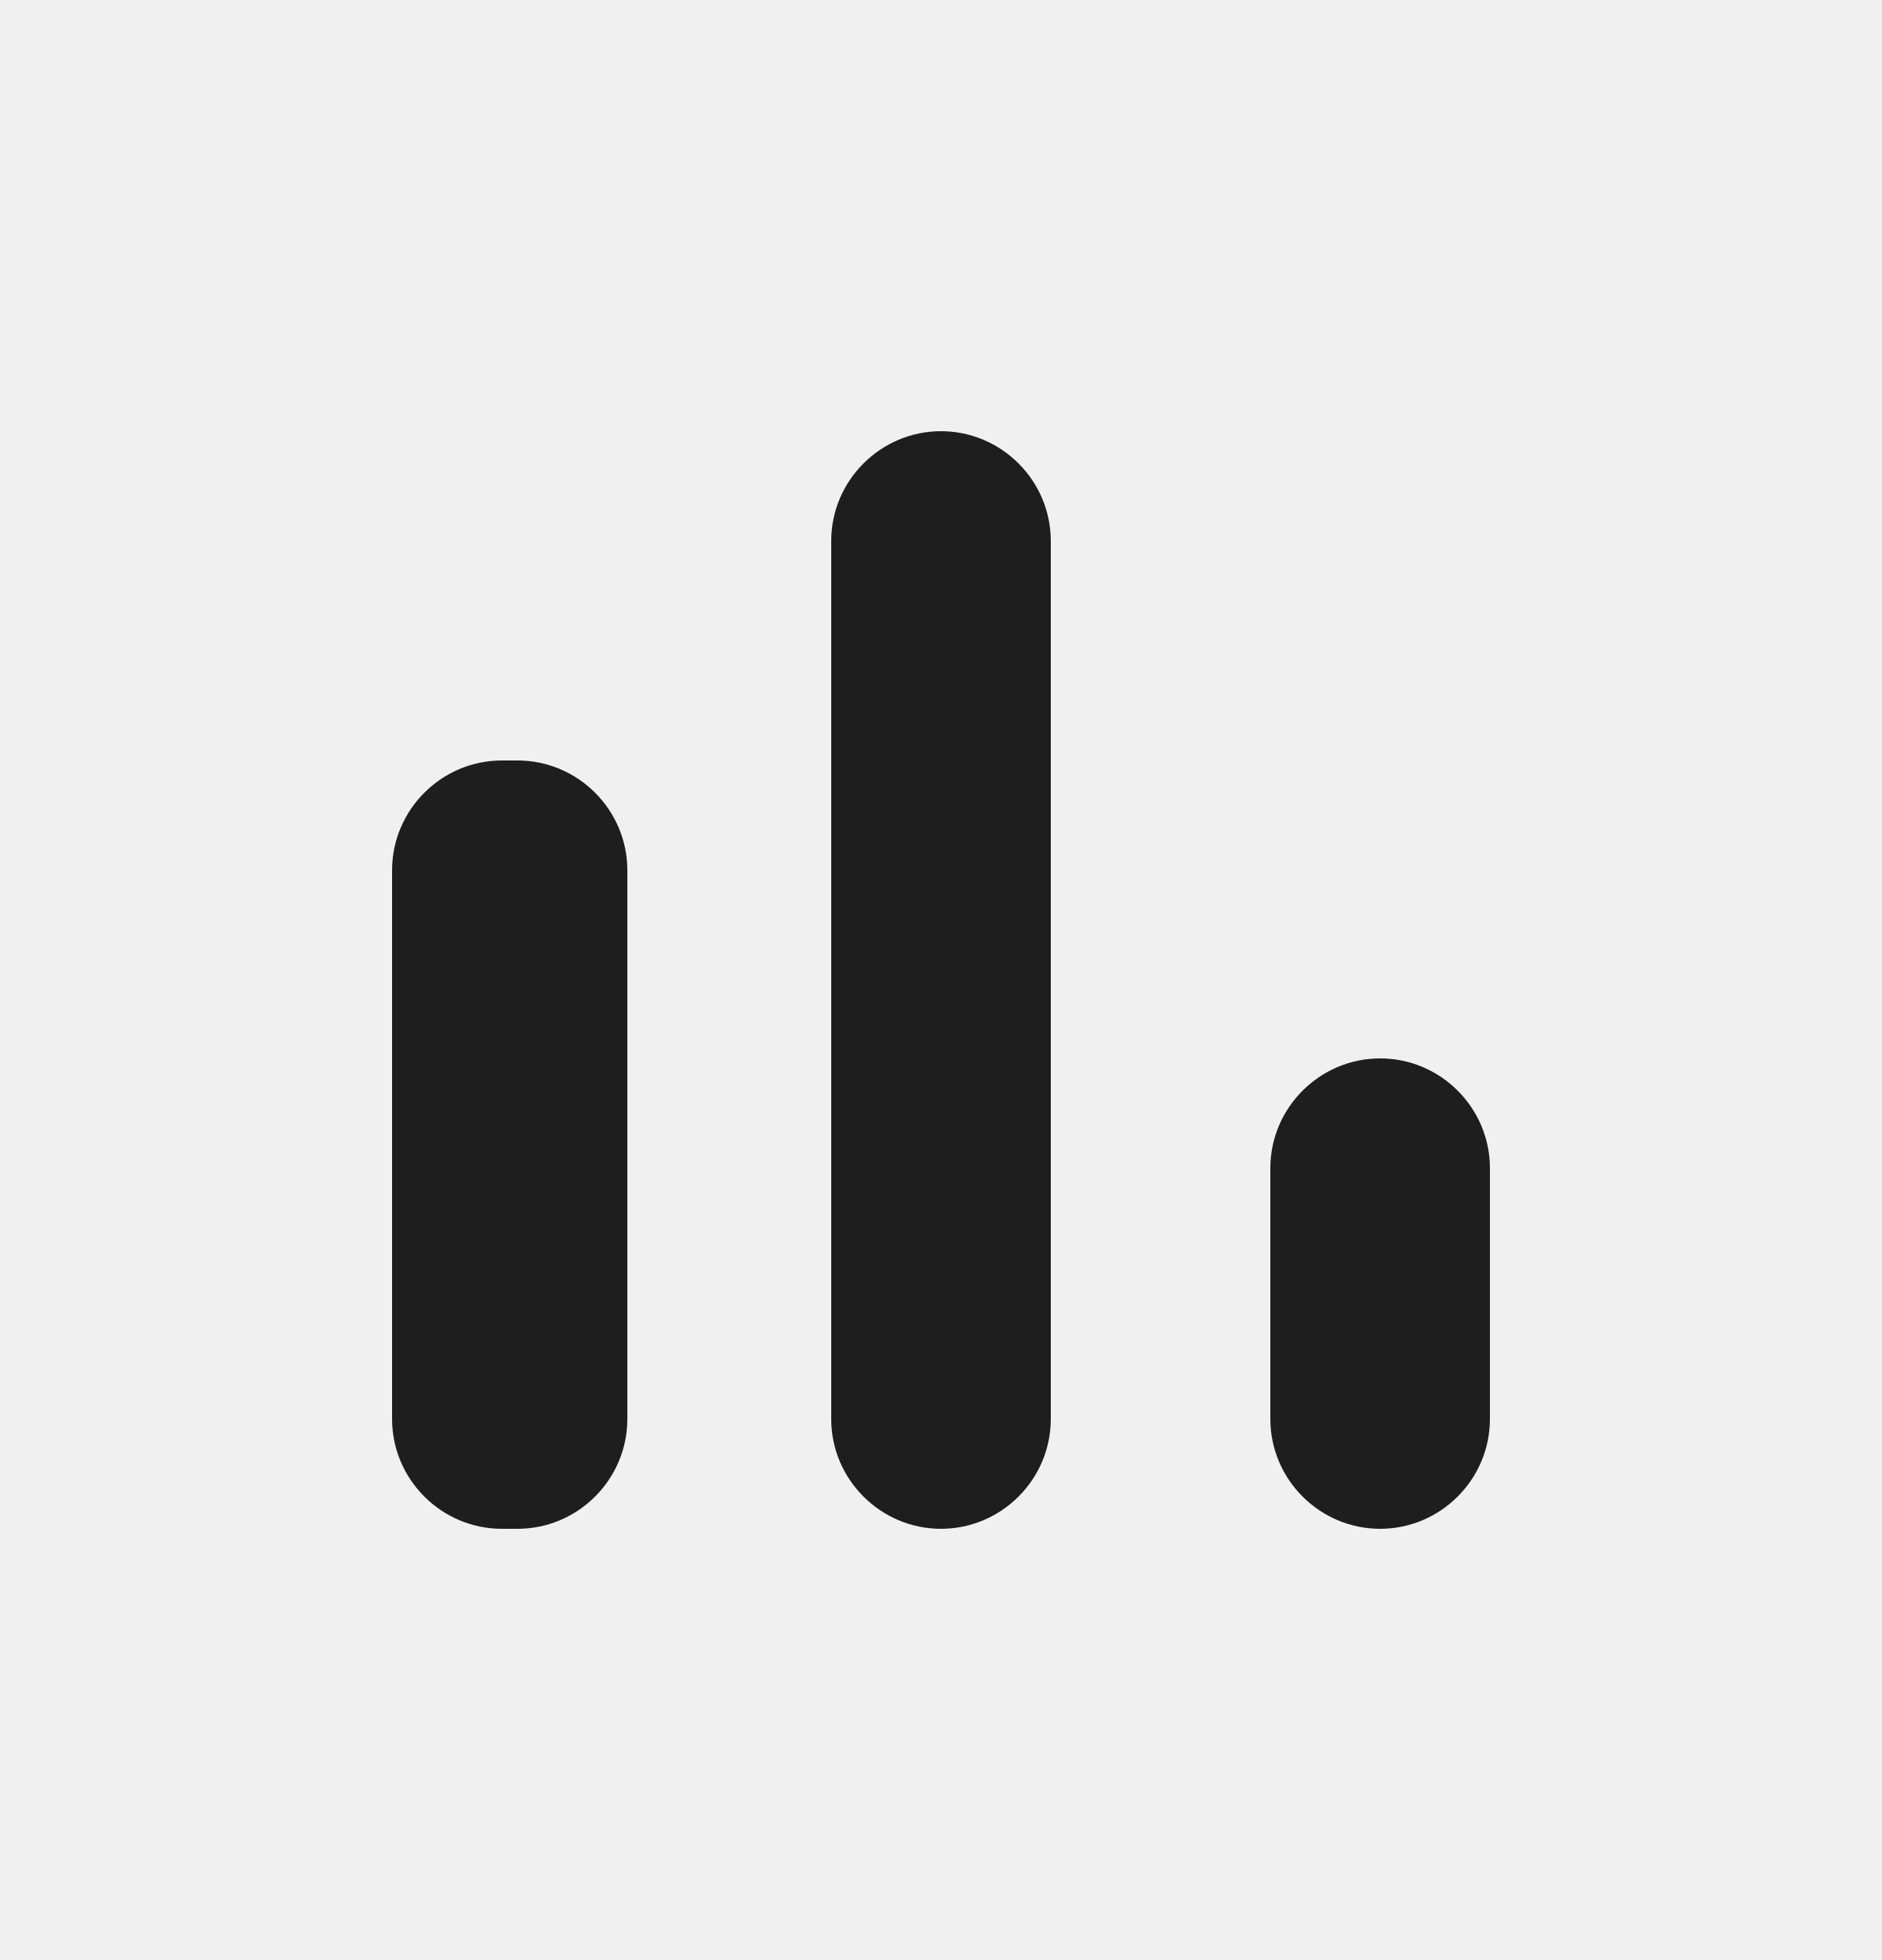
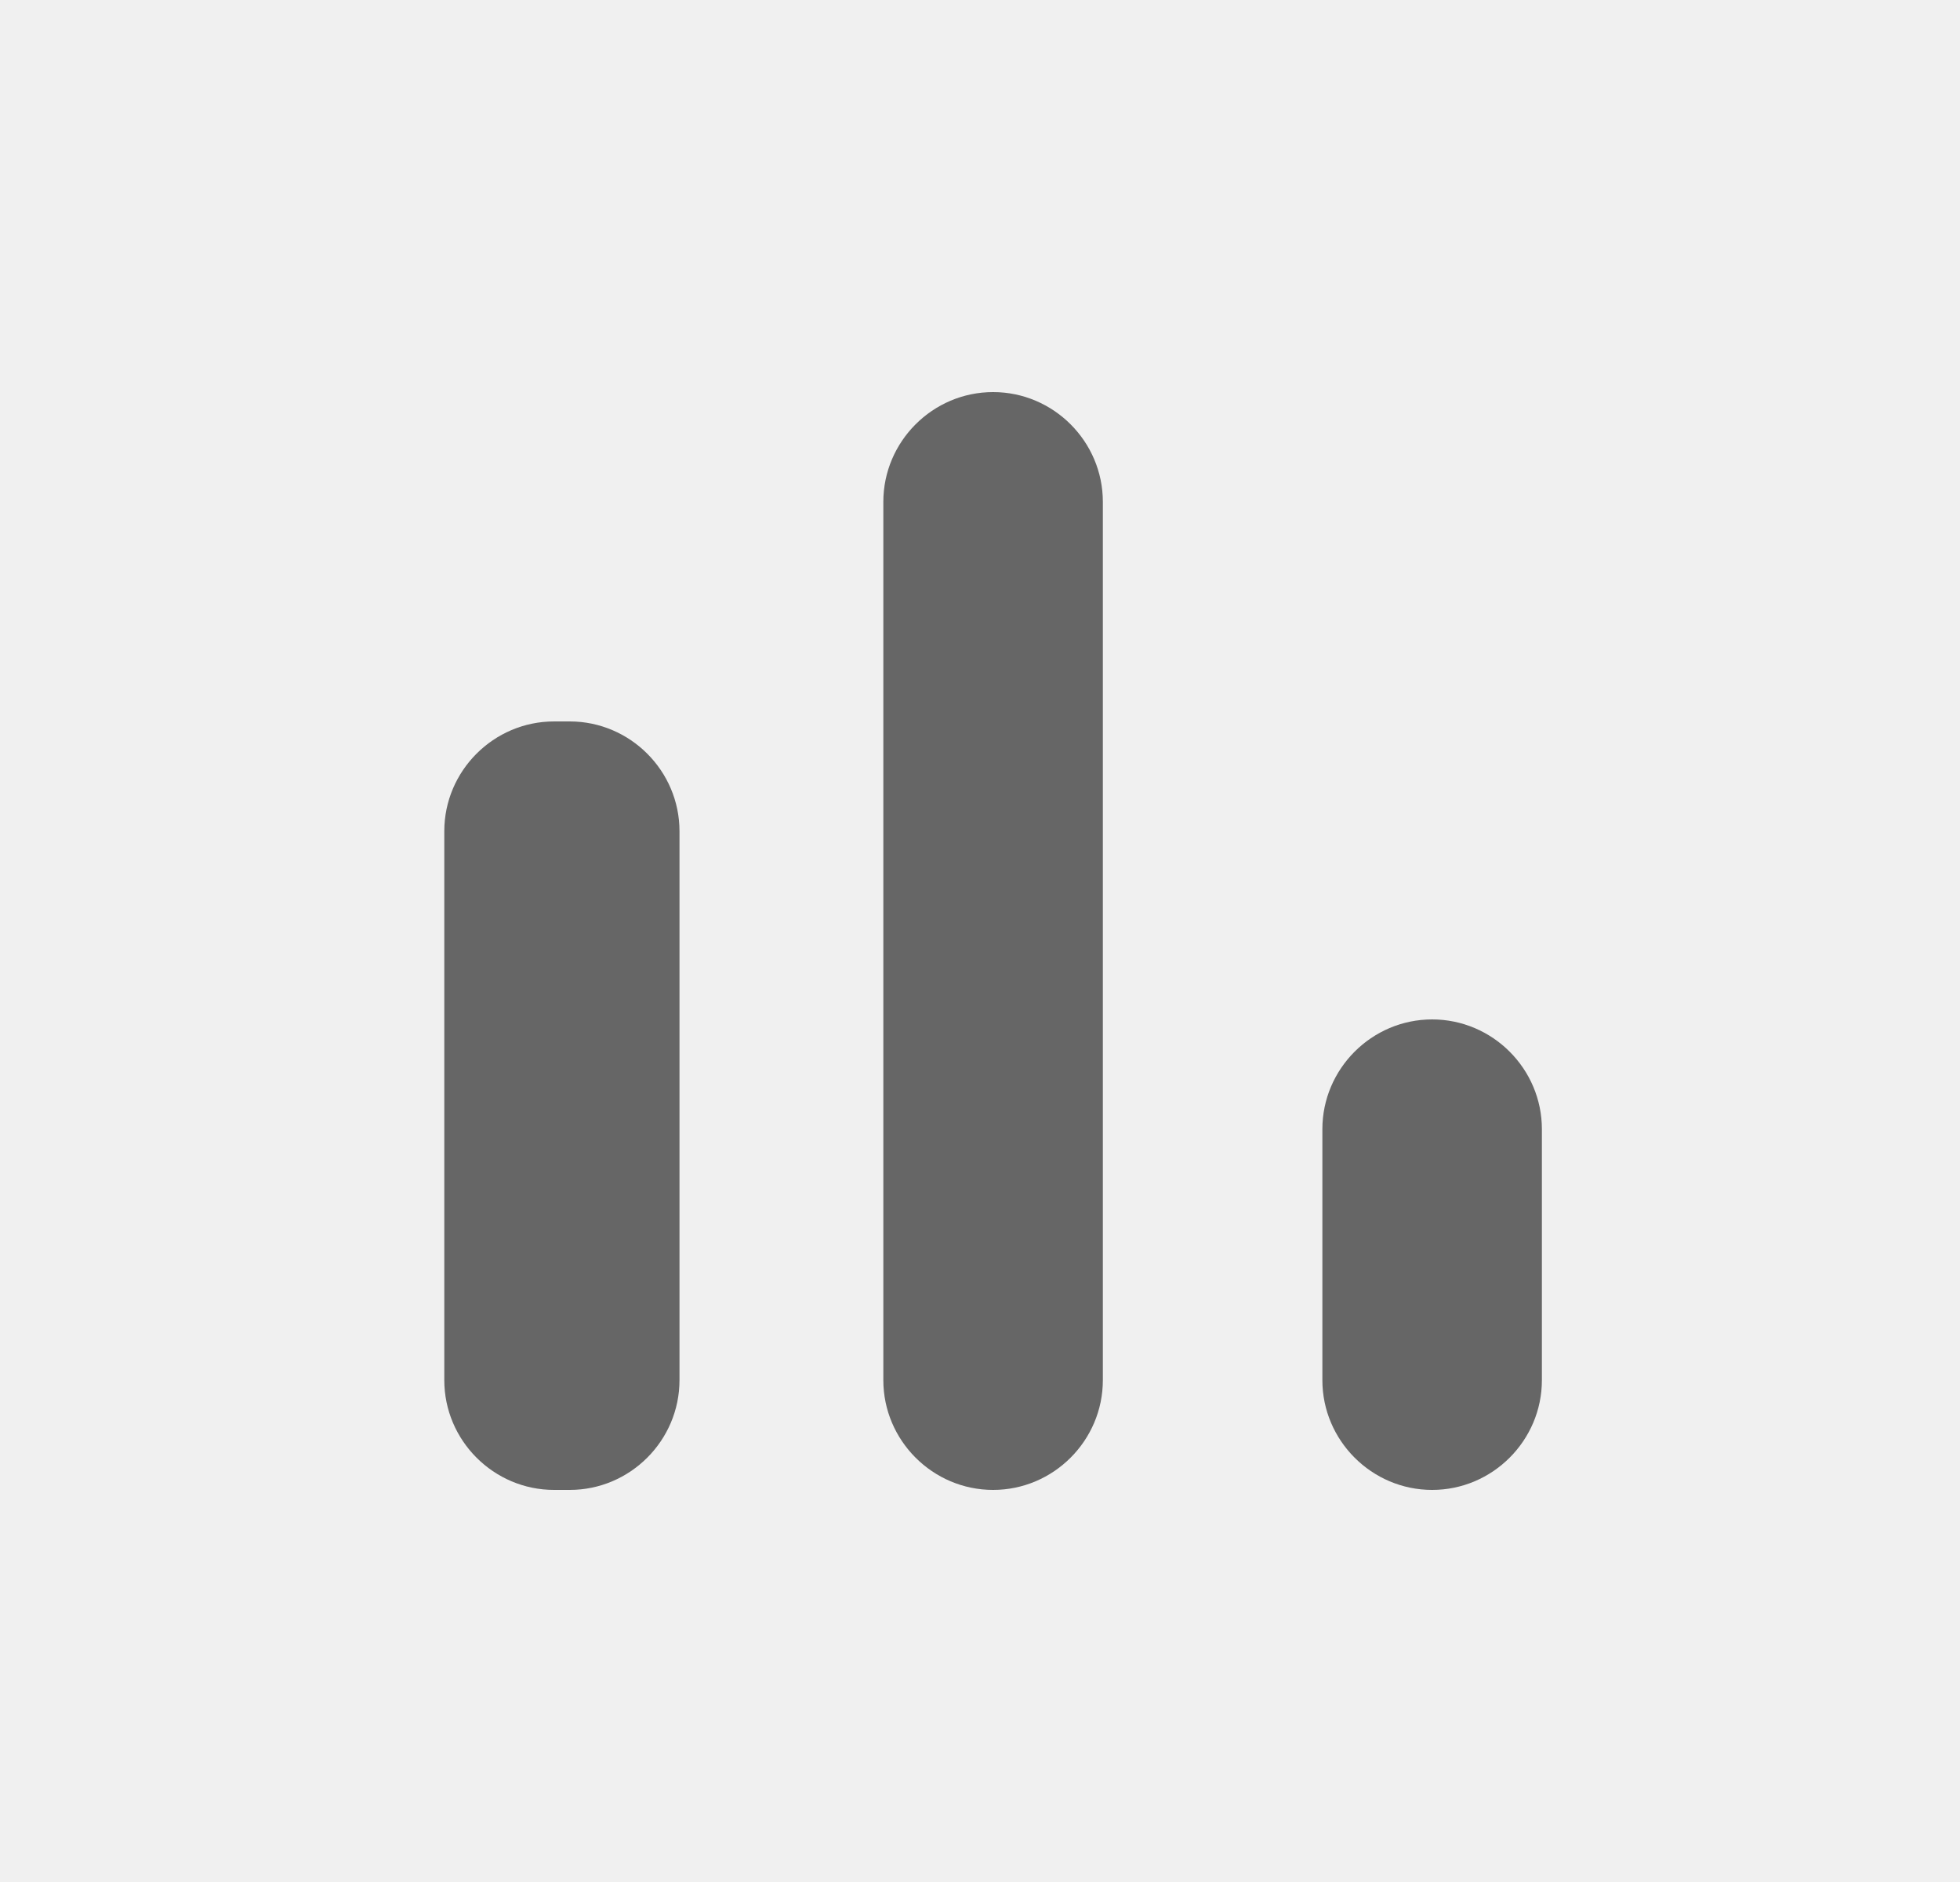
- <svg xmlns="http://www.w3.org/2000/svg" width="24" height="25" viewBox="0 0 24 25" fill="none">
-   <g id="bar_chart" clip-path="url(#clip0_1671_122083)">
-     <path id="Vector" d="M6.4 9.7H6.6C7.37 9.7 8 10.33 8 11.1V18.1C8 18.87 7.37 19.5 6.6 19.5H6.4C5.63 19.5 5 18.87 5 18.1V11.1C5 10.33 5.63 9.7 6.4 9.7ZM12 5.5C12.77 5.5 13.4 6.13 13.4 6.9V18.1C13.4 18.87 12.77 19.5 12 19.5C11.23 19.5 10.6 18.87 10.6 18.1V6.9C10.6 6.13 11.23 5.5 12 5.5ZM17.6 13.5C18.37 13.5 19 14.13 19 14.9V18.1C19 18.87 18.37 19.5 17.6 19.5C16.83 19.5 16.2 18.87 16.2 18.1V14.9C16.2 14.13 16.83 13.5 17.6 13.5Z" fill="#1E1E1E" />
+ <svg xmlns="http://www.w3.org/2000/svg" width="25" height="24" viewBox="0 0 25 24" fill="none">
+   <g clip-path="url(#clip0_2564_115306)">
+     <path d="M7.067 9.2H7.267C8.037 9.2 8.667 9.83 8.667 10.6V17.6C8.667 18.37 8.037 19 7.267 19H7.067C6.297 19 5.667 18.37 5.667 17.6V10.6C5.667 9.83 6.297 9.2 7.067 9.2ZM12.667 5C13.437 5 14.067 5.63 14.067 6.4V17.6C14.067 18.37 13.437 19 12.667 19C11.897 19 11.267 18.37 11.267 17.6V6.4C11.267 5.63 11.897 5 12.667 5ZM18.267 13C19.037 13 19.667 13.63 19.667 14.4V17.6C19.667 18.37 19.037 19 18.267 19C17.497 19 16.867 18.37 16.867 17.6V14.4C16.867 13.63 17.497 13 18.267 13Z" fill="#666666" />
  </g>
  <defs>
-     <clipPath id="clip0_1671_122083">
-       <rect width="24" height="24" fill="white" transform="translate(0 0.5)" />
+     <clipPath id="clip0_2564_115306">
+       <rect width="24" height="24" fill="white" transform="translate(0.666626)" />
    </clipPath>
  </defs>
</svg>
